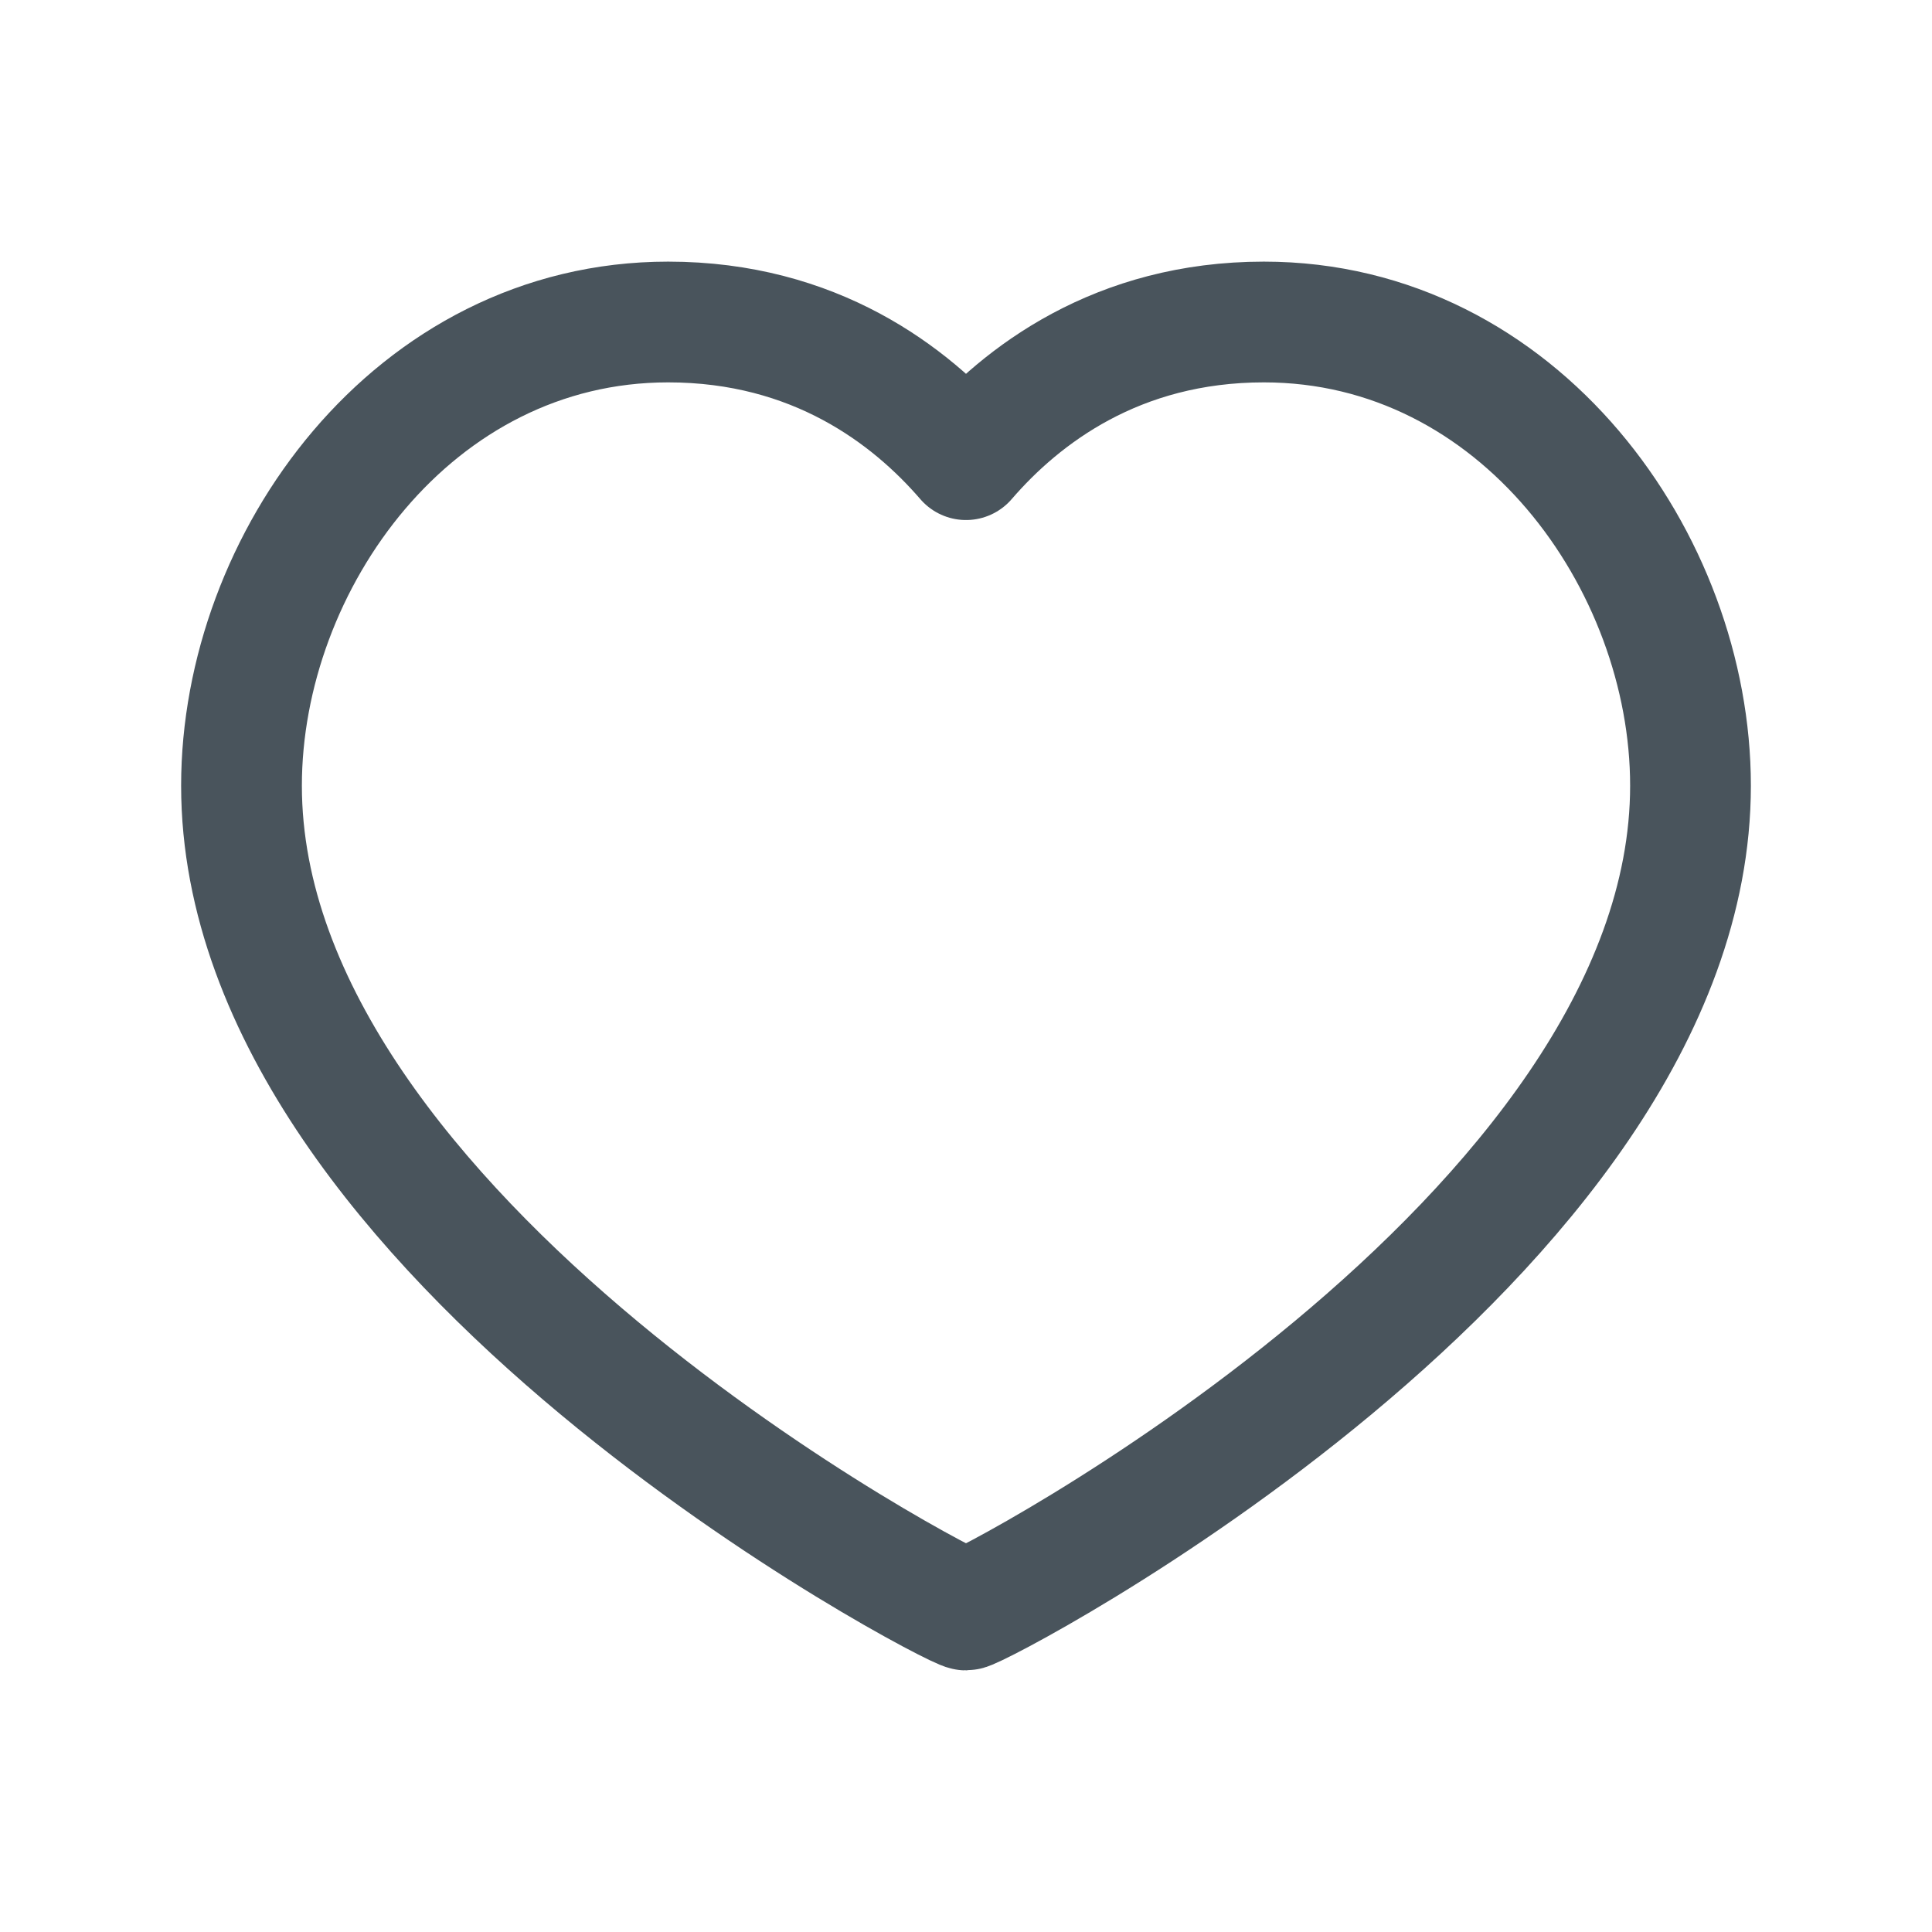
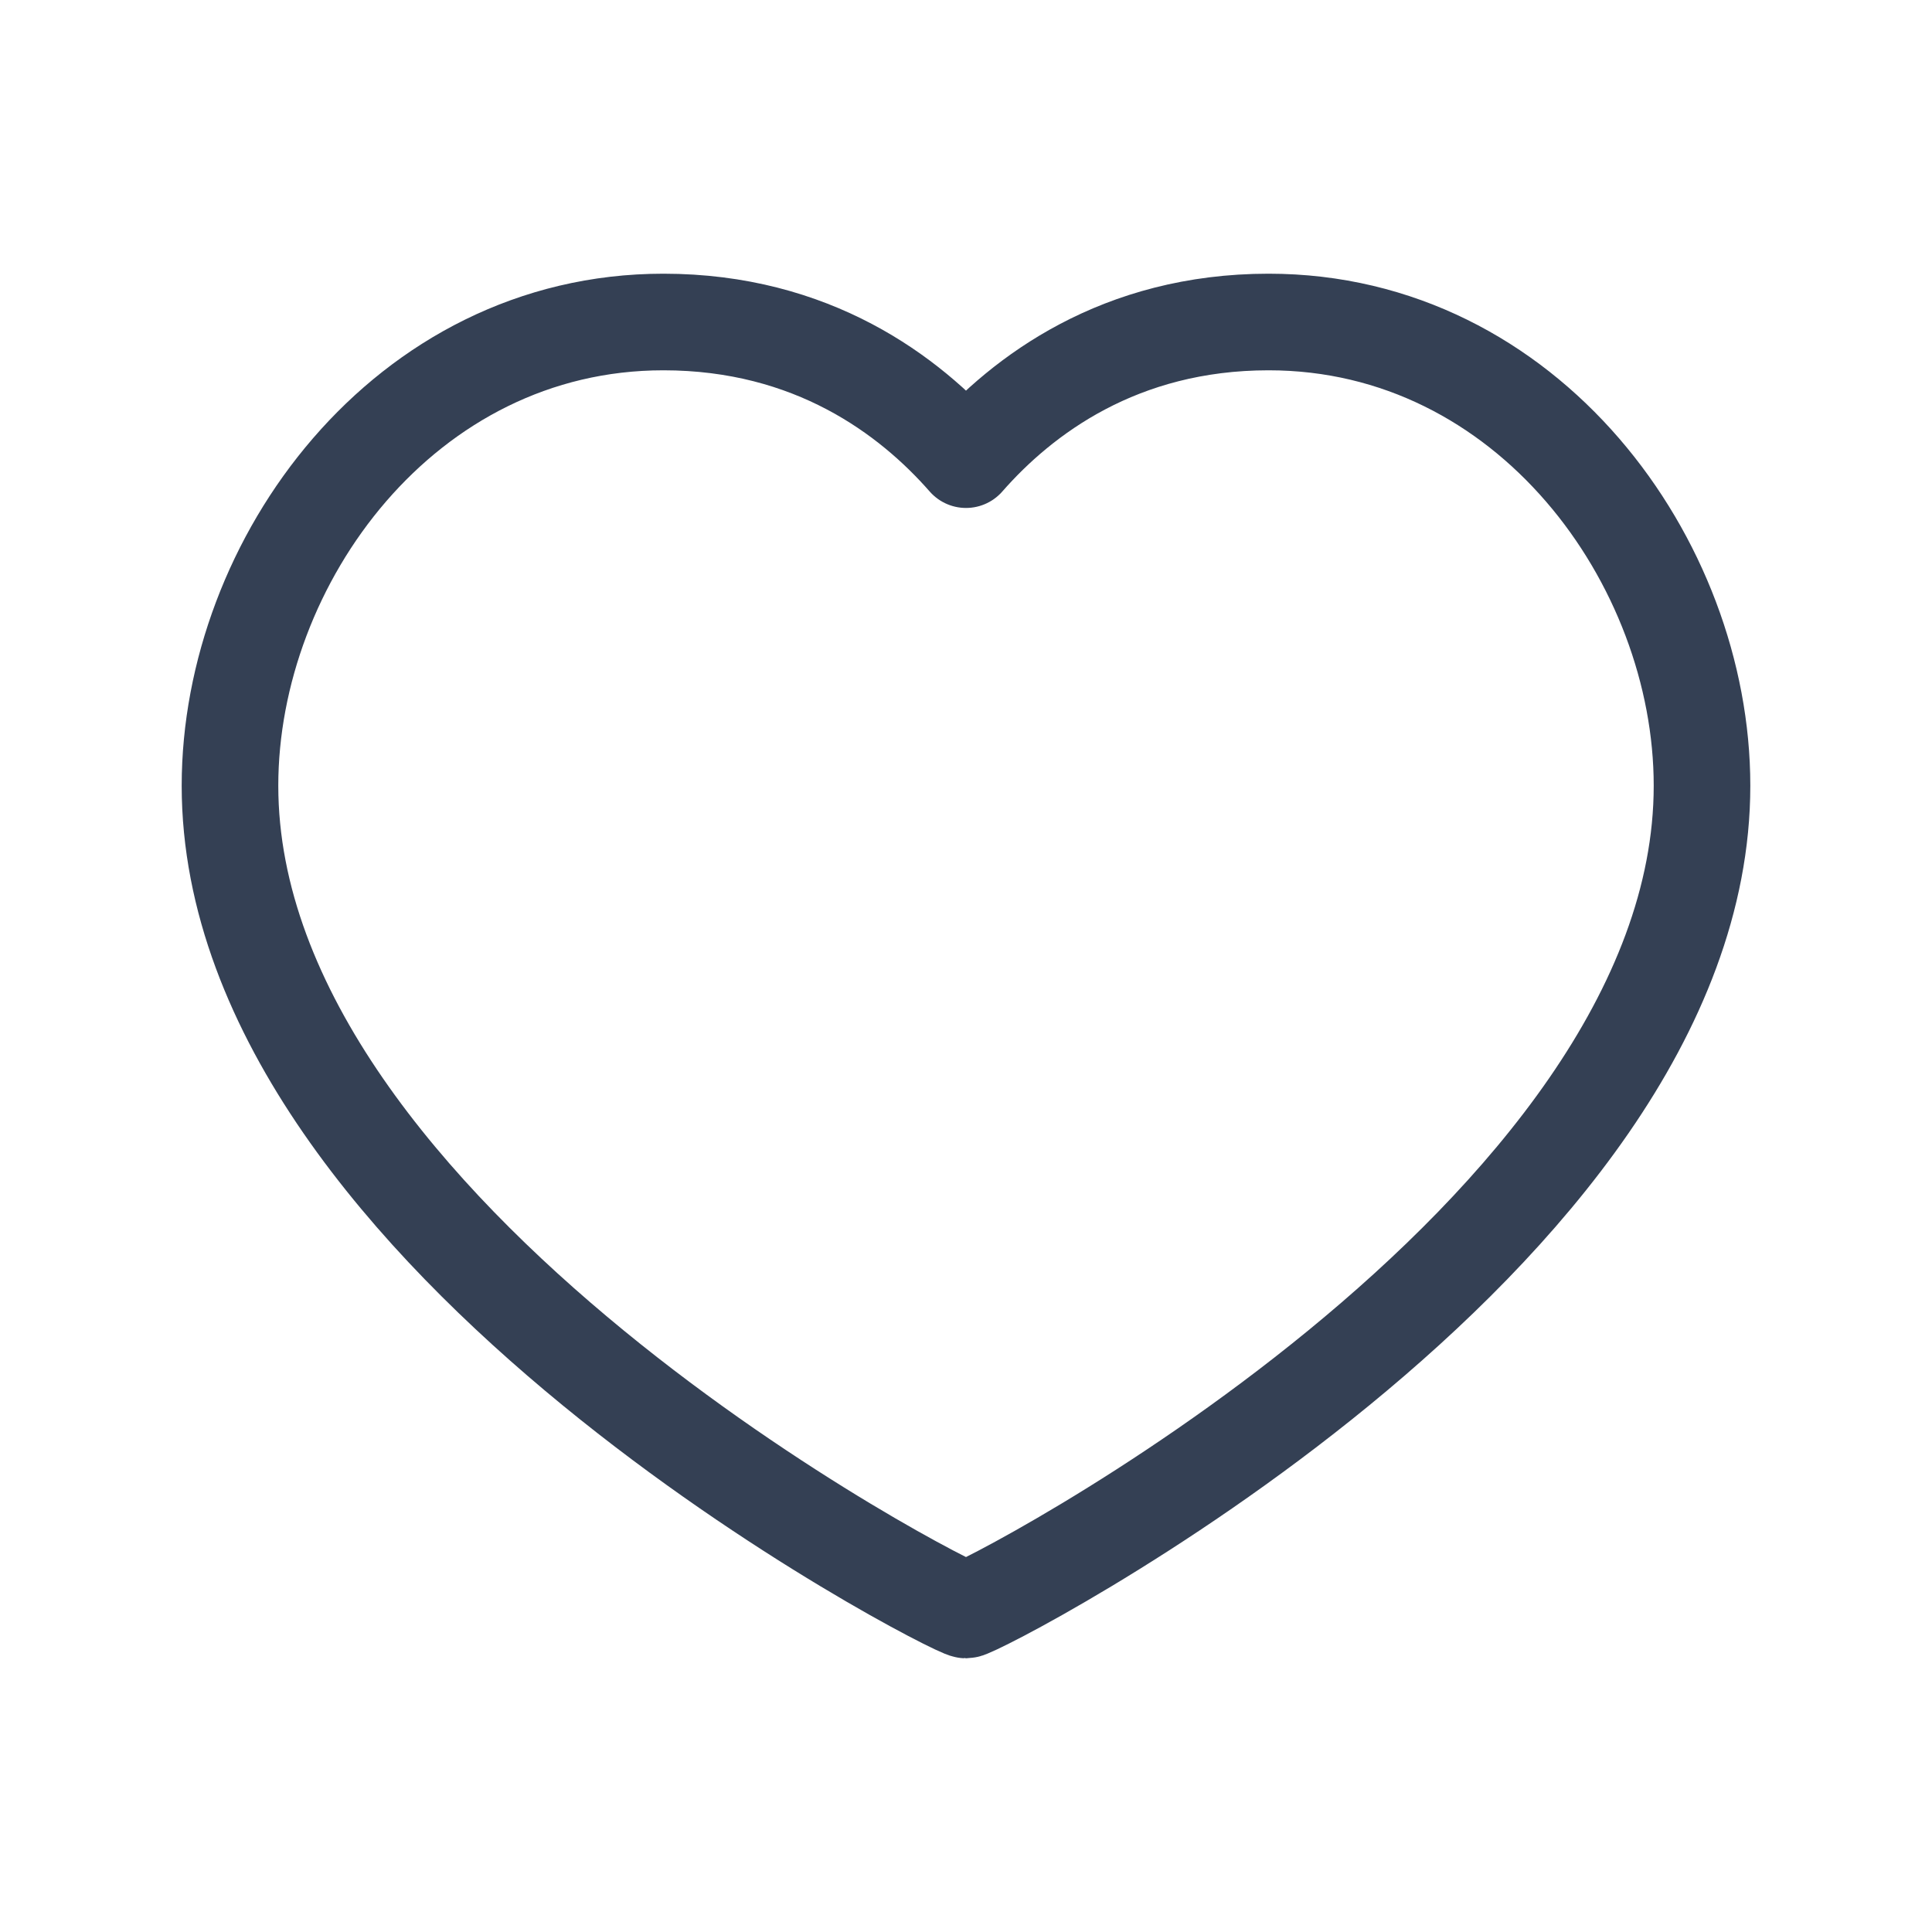
<svg xmlns="http://www.w3.org/2000/svg" width="24" height="24" viewBox="0 0 24 24" fill="none">
-   <path d="M15.7 4C18.87 4 21 6.98 21 9.76C21 15.39 12.16 20 12 20C11.84 20 3 15.39 3 9.76C3 6.98 5.13 4 8.3 4C10.12 4 11.31 4.91 12 5.71C12.69 4.91 13.88 4 15.7 4Z" stroke="#49545C" stroke-width="1.5" stroke-linecap="round" stroke-linejoin="round" />
+   <path d="M15.759 4C18.979 4 21.143 6.98 21.143 9.76C21.143 15.39 12.162 20 12 20C11.837 20 2.857 15.39 2.857 9.76C2.857 6.98 5.021 4 8.241 4C10.09 4 11.299 4.91 12 5.71C12.701 4.91 13.91 4 15.759 4Z" stroke="#344054" stroke-width="1.2" stroke-linecap="round" stroke-linejoin="round" />
</svg>
